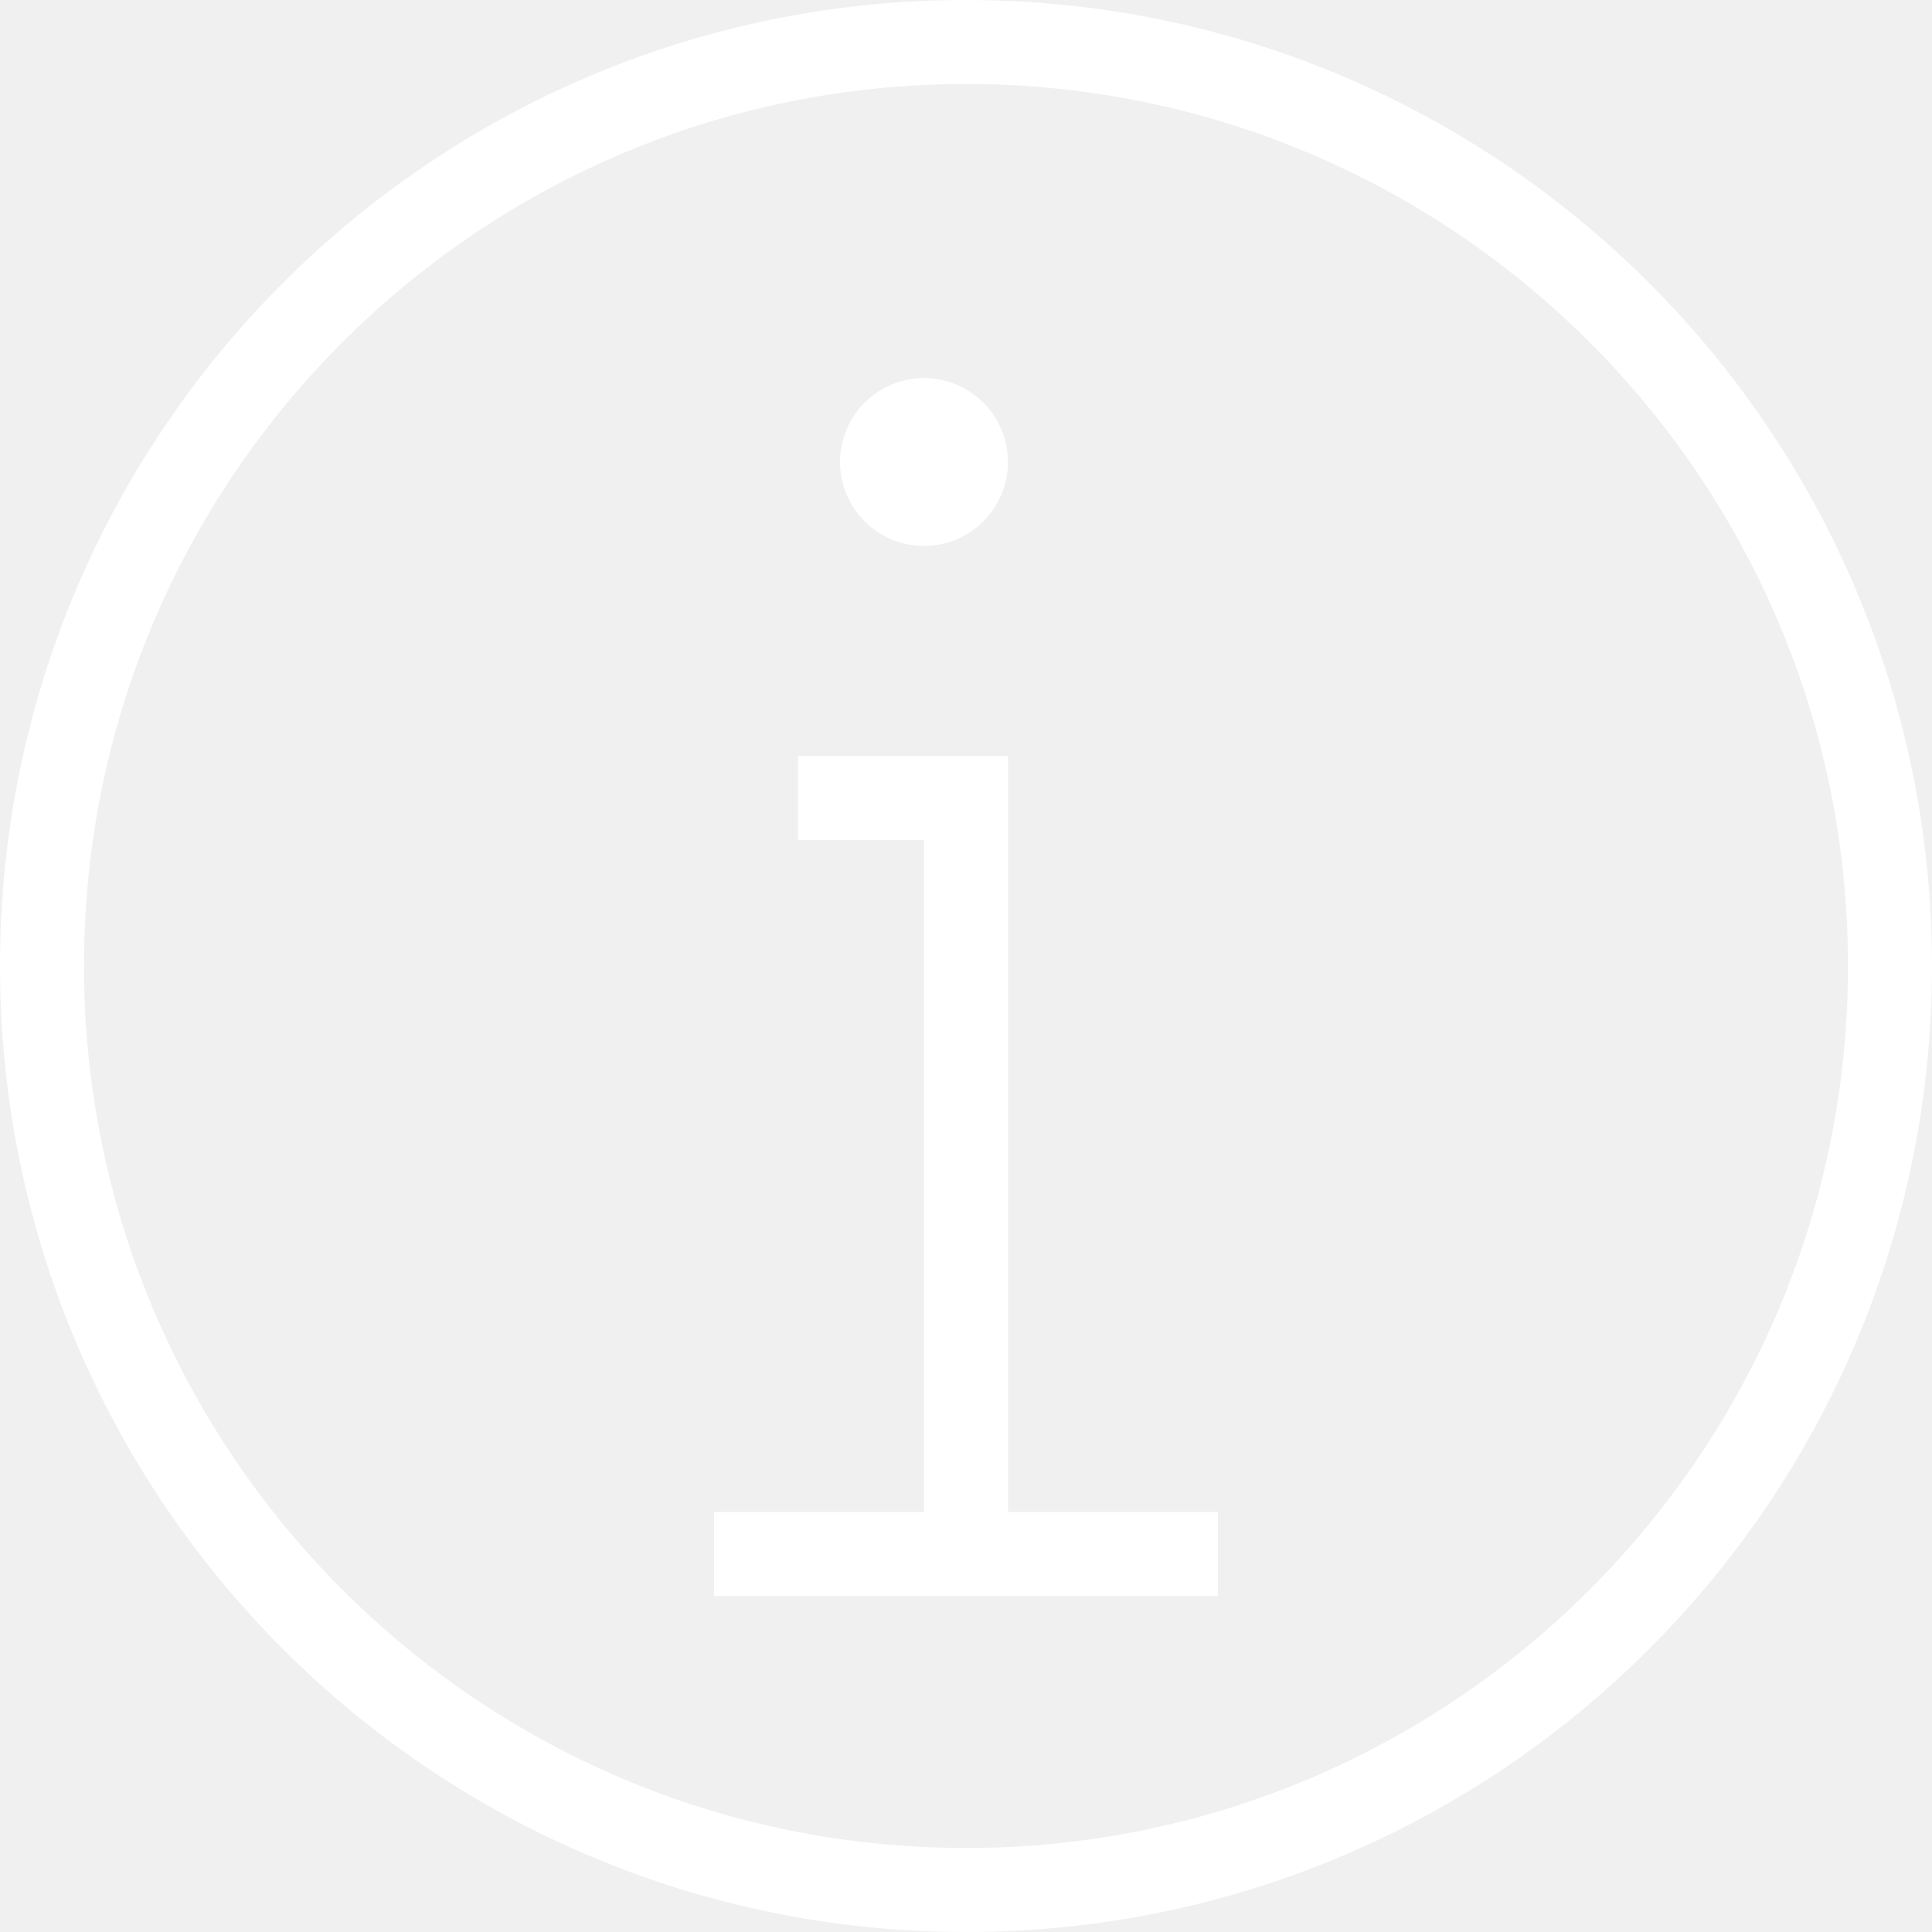
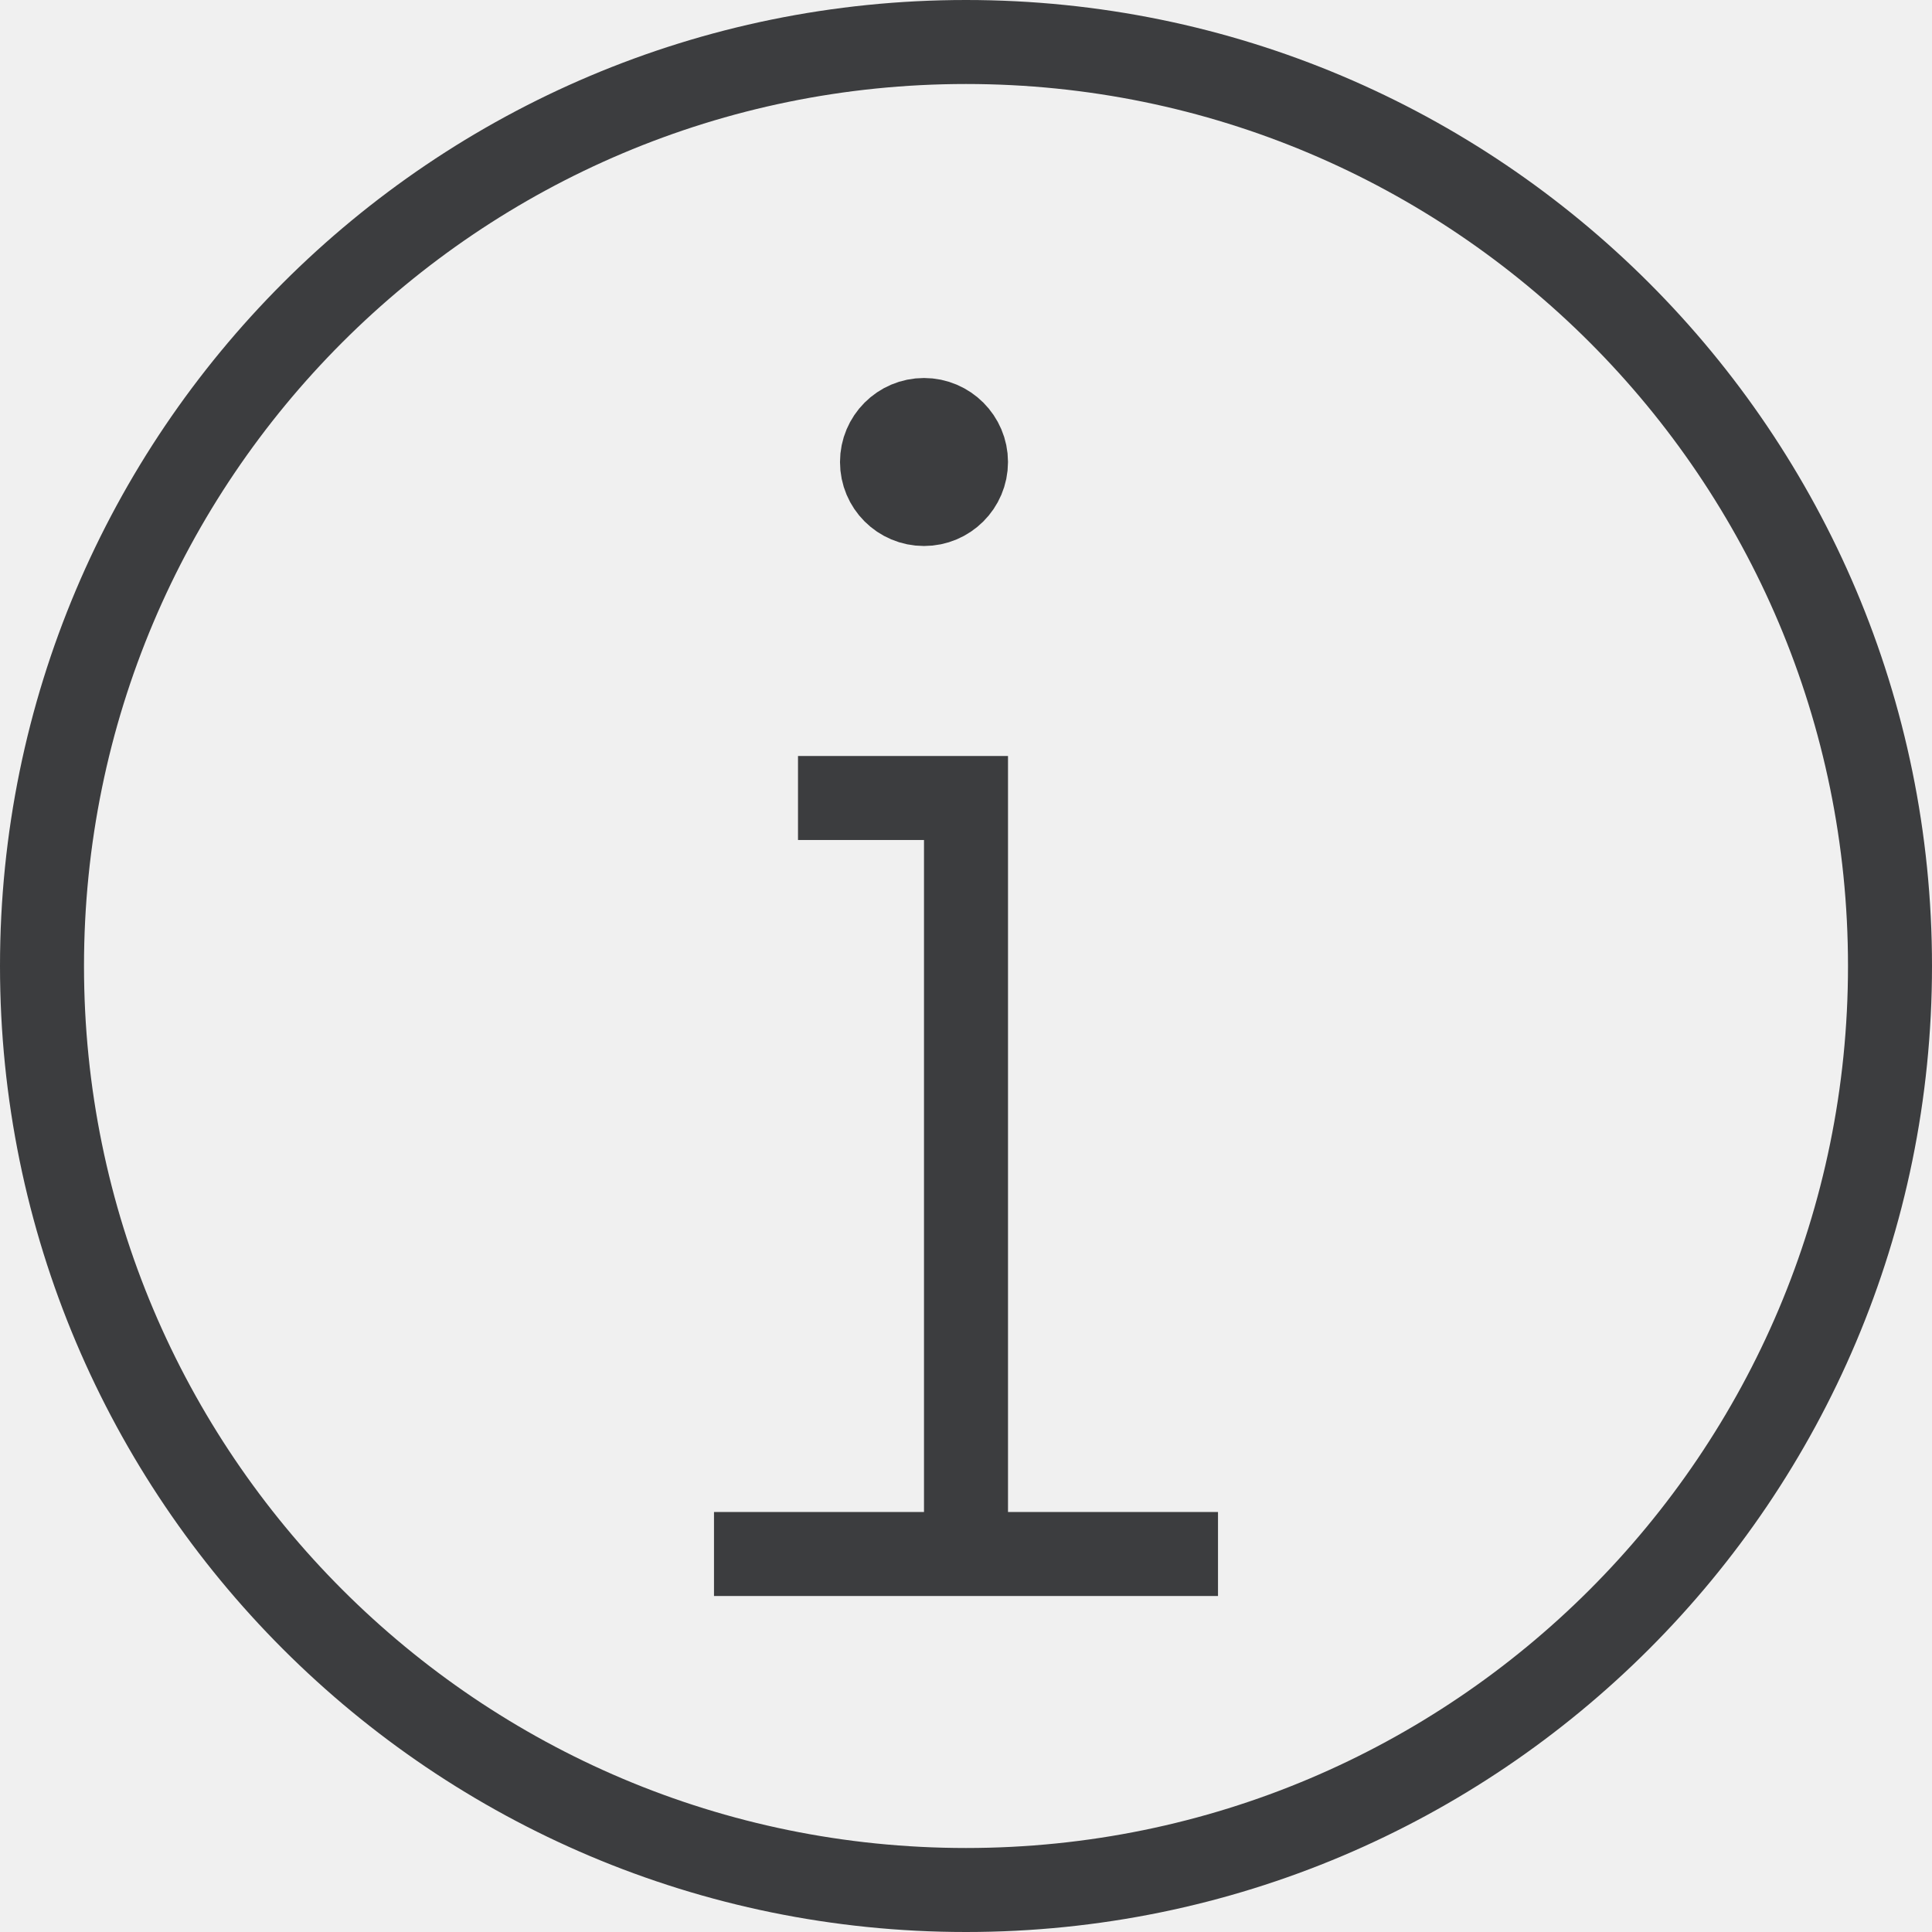
<svg xmlns="http://www.w3.org/2000/svg" width="23px" height="23px" viewBox="0 0 23 23" version="1.1">
  <defs />
  <g id="Page-1" stroke="none" stroke-width="1" fill="none" fill-rule="evenodd">
-     <g id="info-circle" stroke="#fff">
+     <g id="info-circle" stroke="#3c3d3f">
      <g id="Group">
        <circle id="Oval" cx="11.5" cy="11.5" r="11" />
        <path d="M8.5,18.5 L14.5,18.5 M9.5,9.5 L11.5,9.5 L11.5,18" id="Shape" />
        <path d="M11,5 C10.723,5 10.5,5.225 10.5,5.5 C10.5,5.777 10.723,6 11,6 C11.275,6 11.5,5.777 11.5,5.5 C11.5,5.225 11.275,5 11,5 L11,5 Z" id="Shape" />
      </g>
    </g>
  </g>
</svg>
